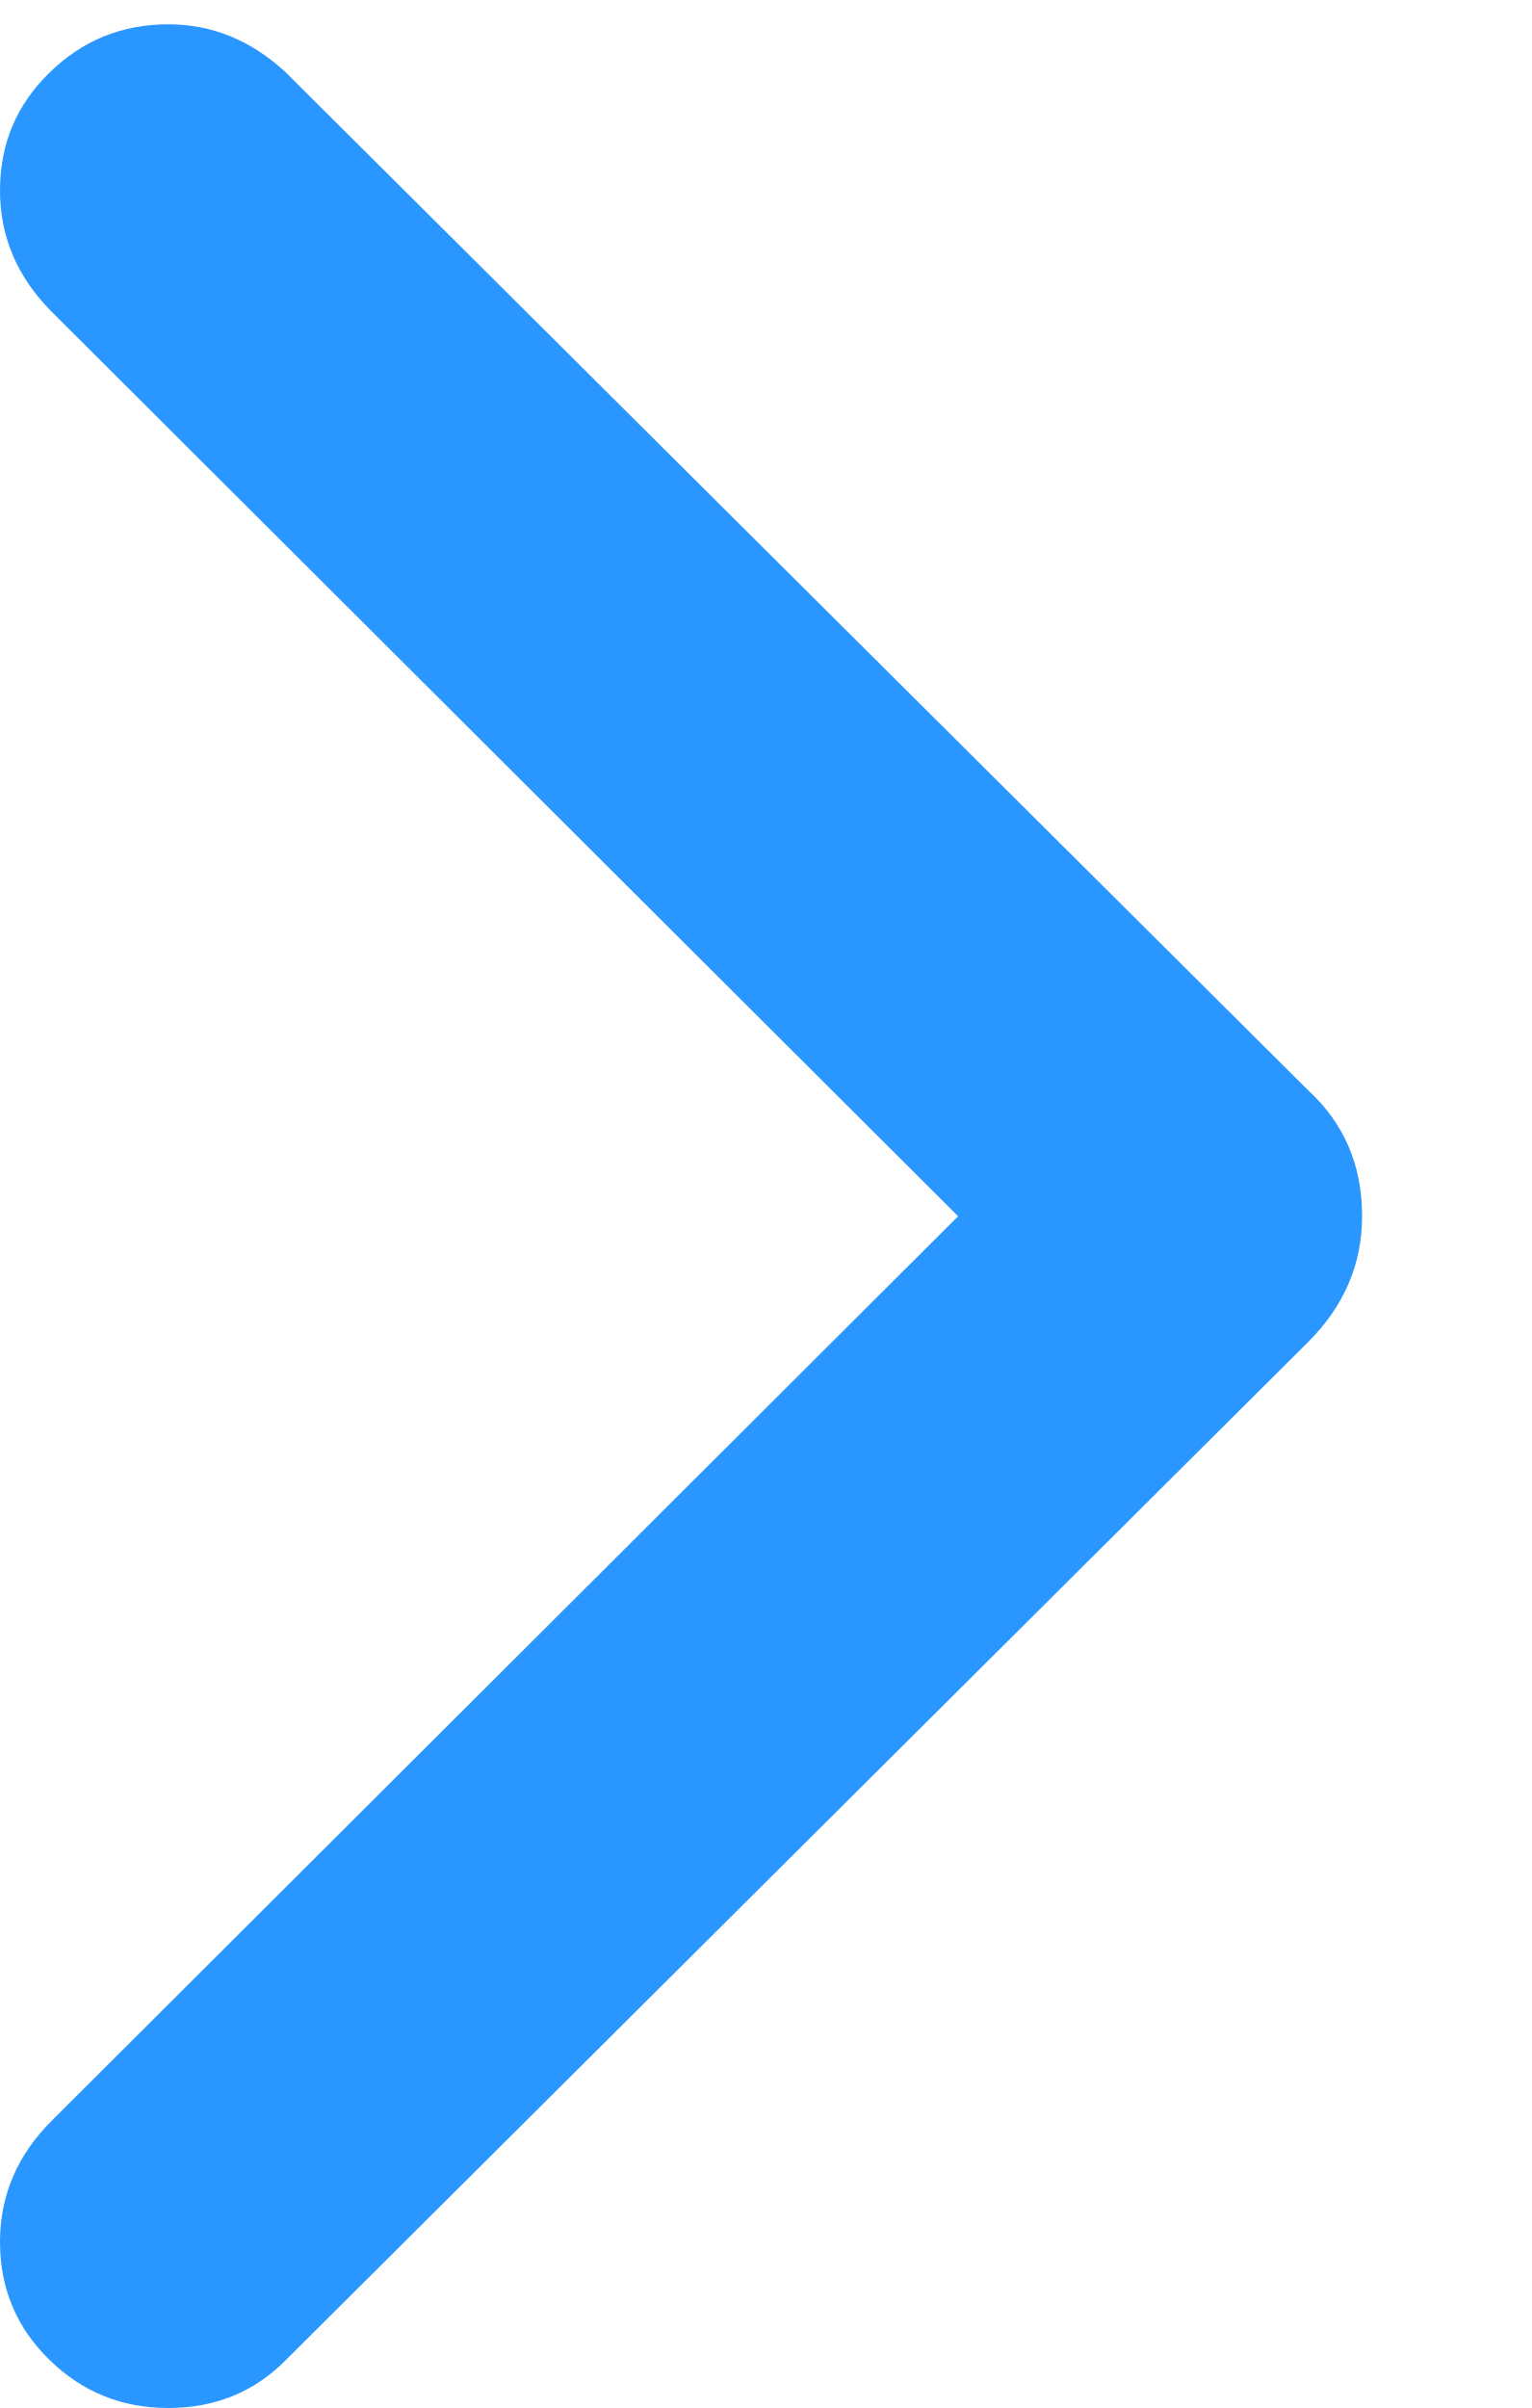
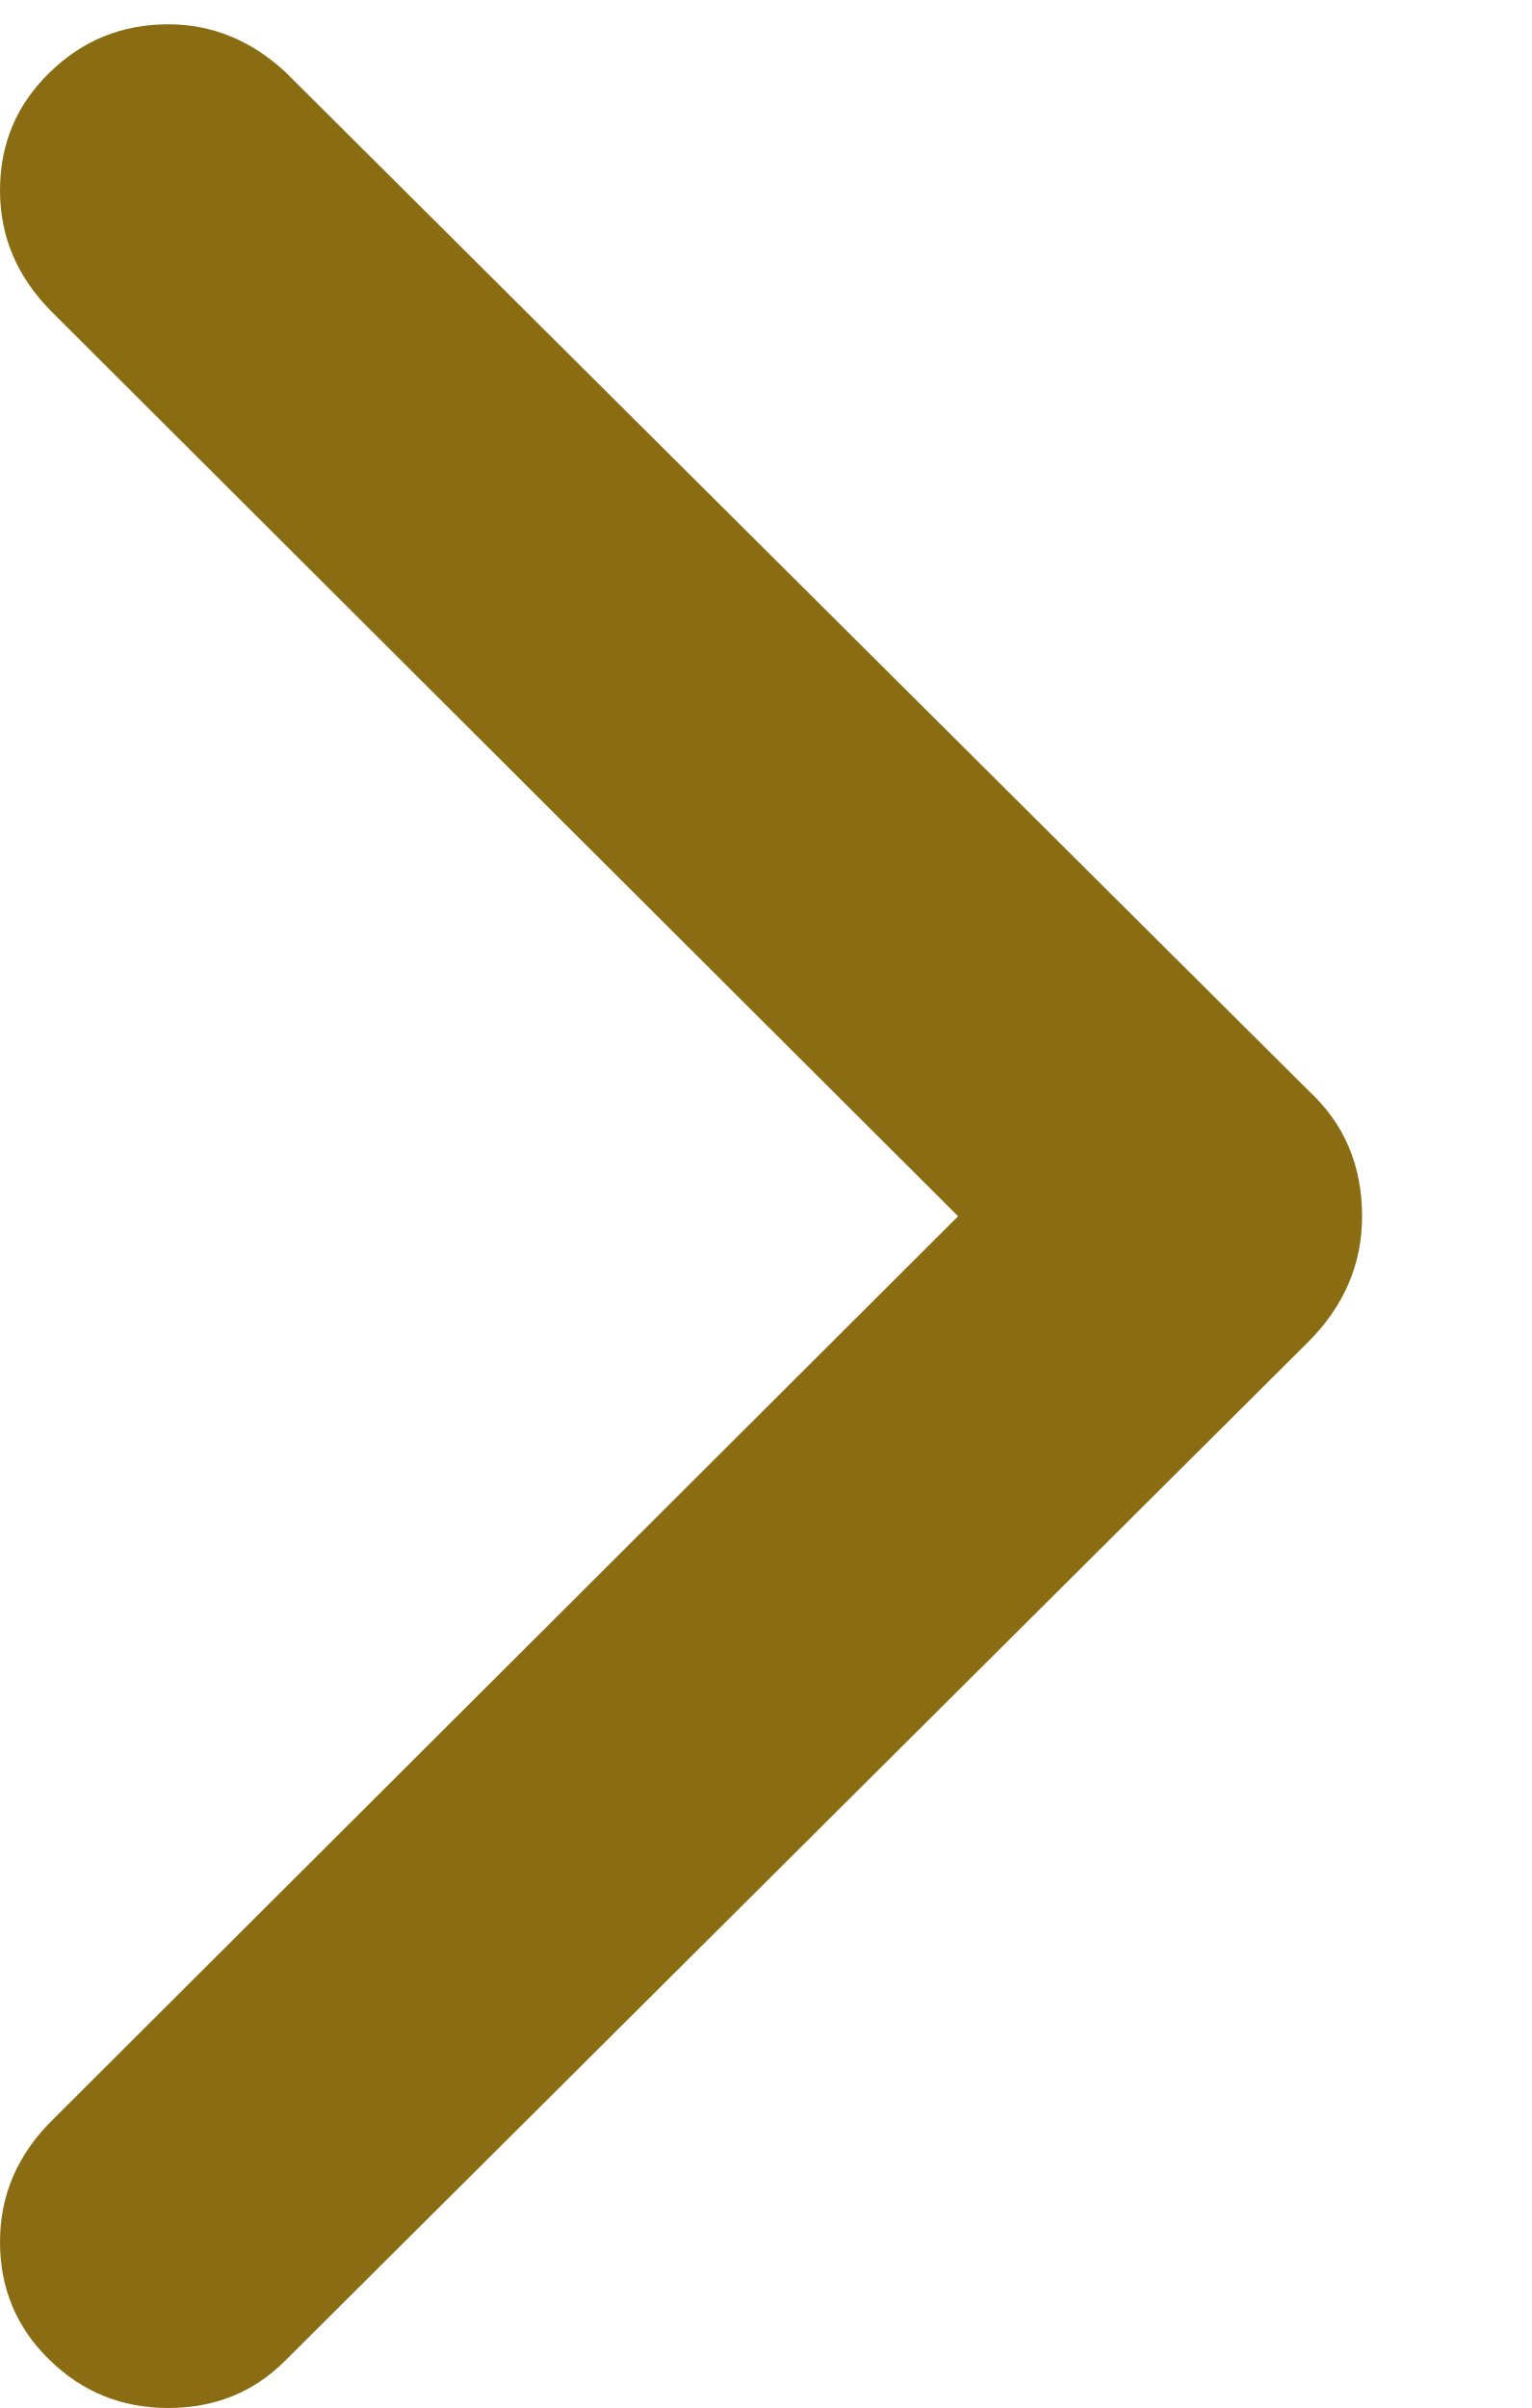
<svg xmlns="http://www.w3.org/2000/svg" width="7" height="11" viewBox="0 0 7 11" fill="none" className="ml-2">
-   <path d="M0.769 11C0.557 11 0.376 10.927 0.226 10.78C0.075 10.633 0 10.453 0 10.241C0 10.029 0.079 9.845 0.236 9.688L4.378 5.556L0.236 1.424C0.079 1.266 0 1.082 0 0.87C0 0.658 0.075 0.479 0.226 0.332C0.376 0.185 0.557 0.111 0.769 0.111C0.967 0.111 1.145 0.183 1.302 0.327L5.978 4.981C6.142 5.132 6.224 5.323 6.224 5.556C6.224 5.774 6.142 5.966 5.978 6.13L1.302 10.785C1.159 10.928 0.981 11 0.769 11Z" fill="#2997FF" />
+   <path d="M0.769 11C0.557 11 0.376 10.927 0.226 10.78C0.075 10.633 0 10.453 0 10.241C0 10.029 0.079 9.845 0.236 9.688L4.378 5.556L0.236 1.424C0.079 1.266 0 1.082 0 0.87C0 0.658 0.075 0.479 0.226 0.332C0.376 0.185 0.557 0.111 0.769 0.111C0.967 0.111 1.145 0.183 1.302 0.327L5.978 4.981C6.142 5.132 6.224 5.323 6.224 5.556C6.224 5.774 6.142 5.966 5.978 6.13L1.302 10.785C1.159 10.928 0.981 11 0.769 11Z" fill="#8a6c12" />
</svg>
